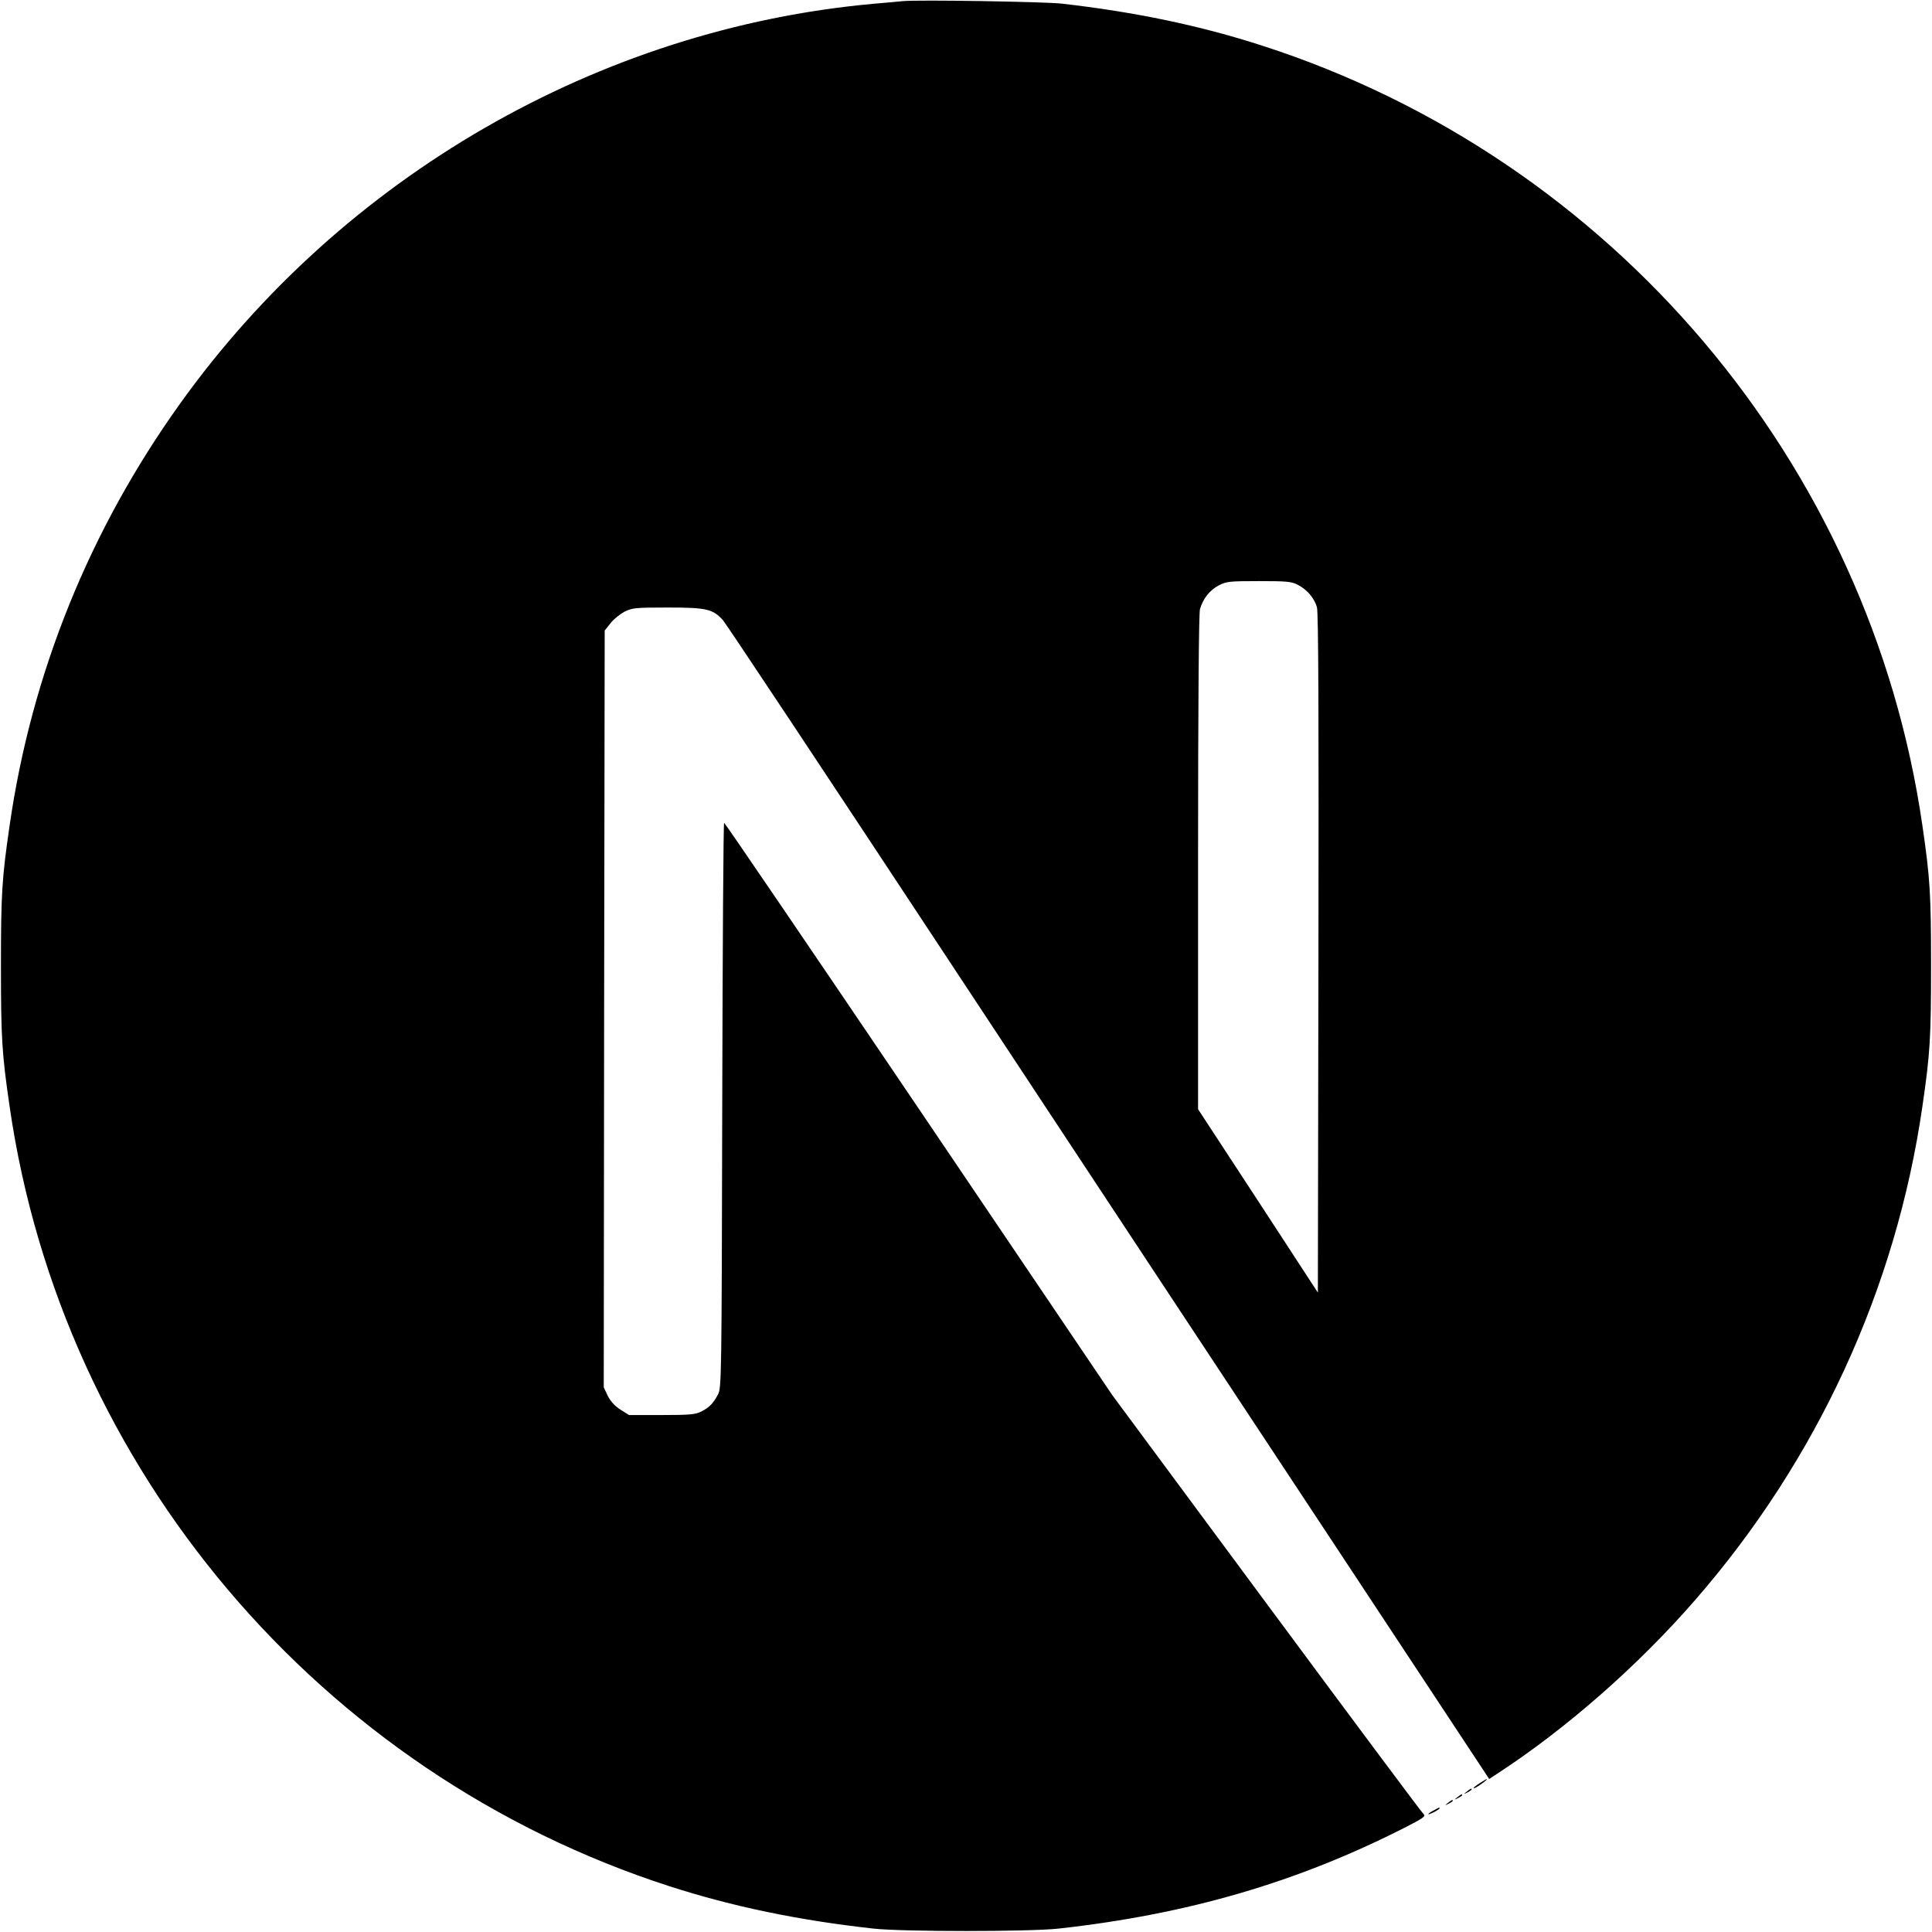
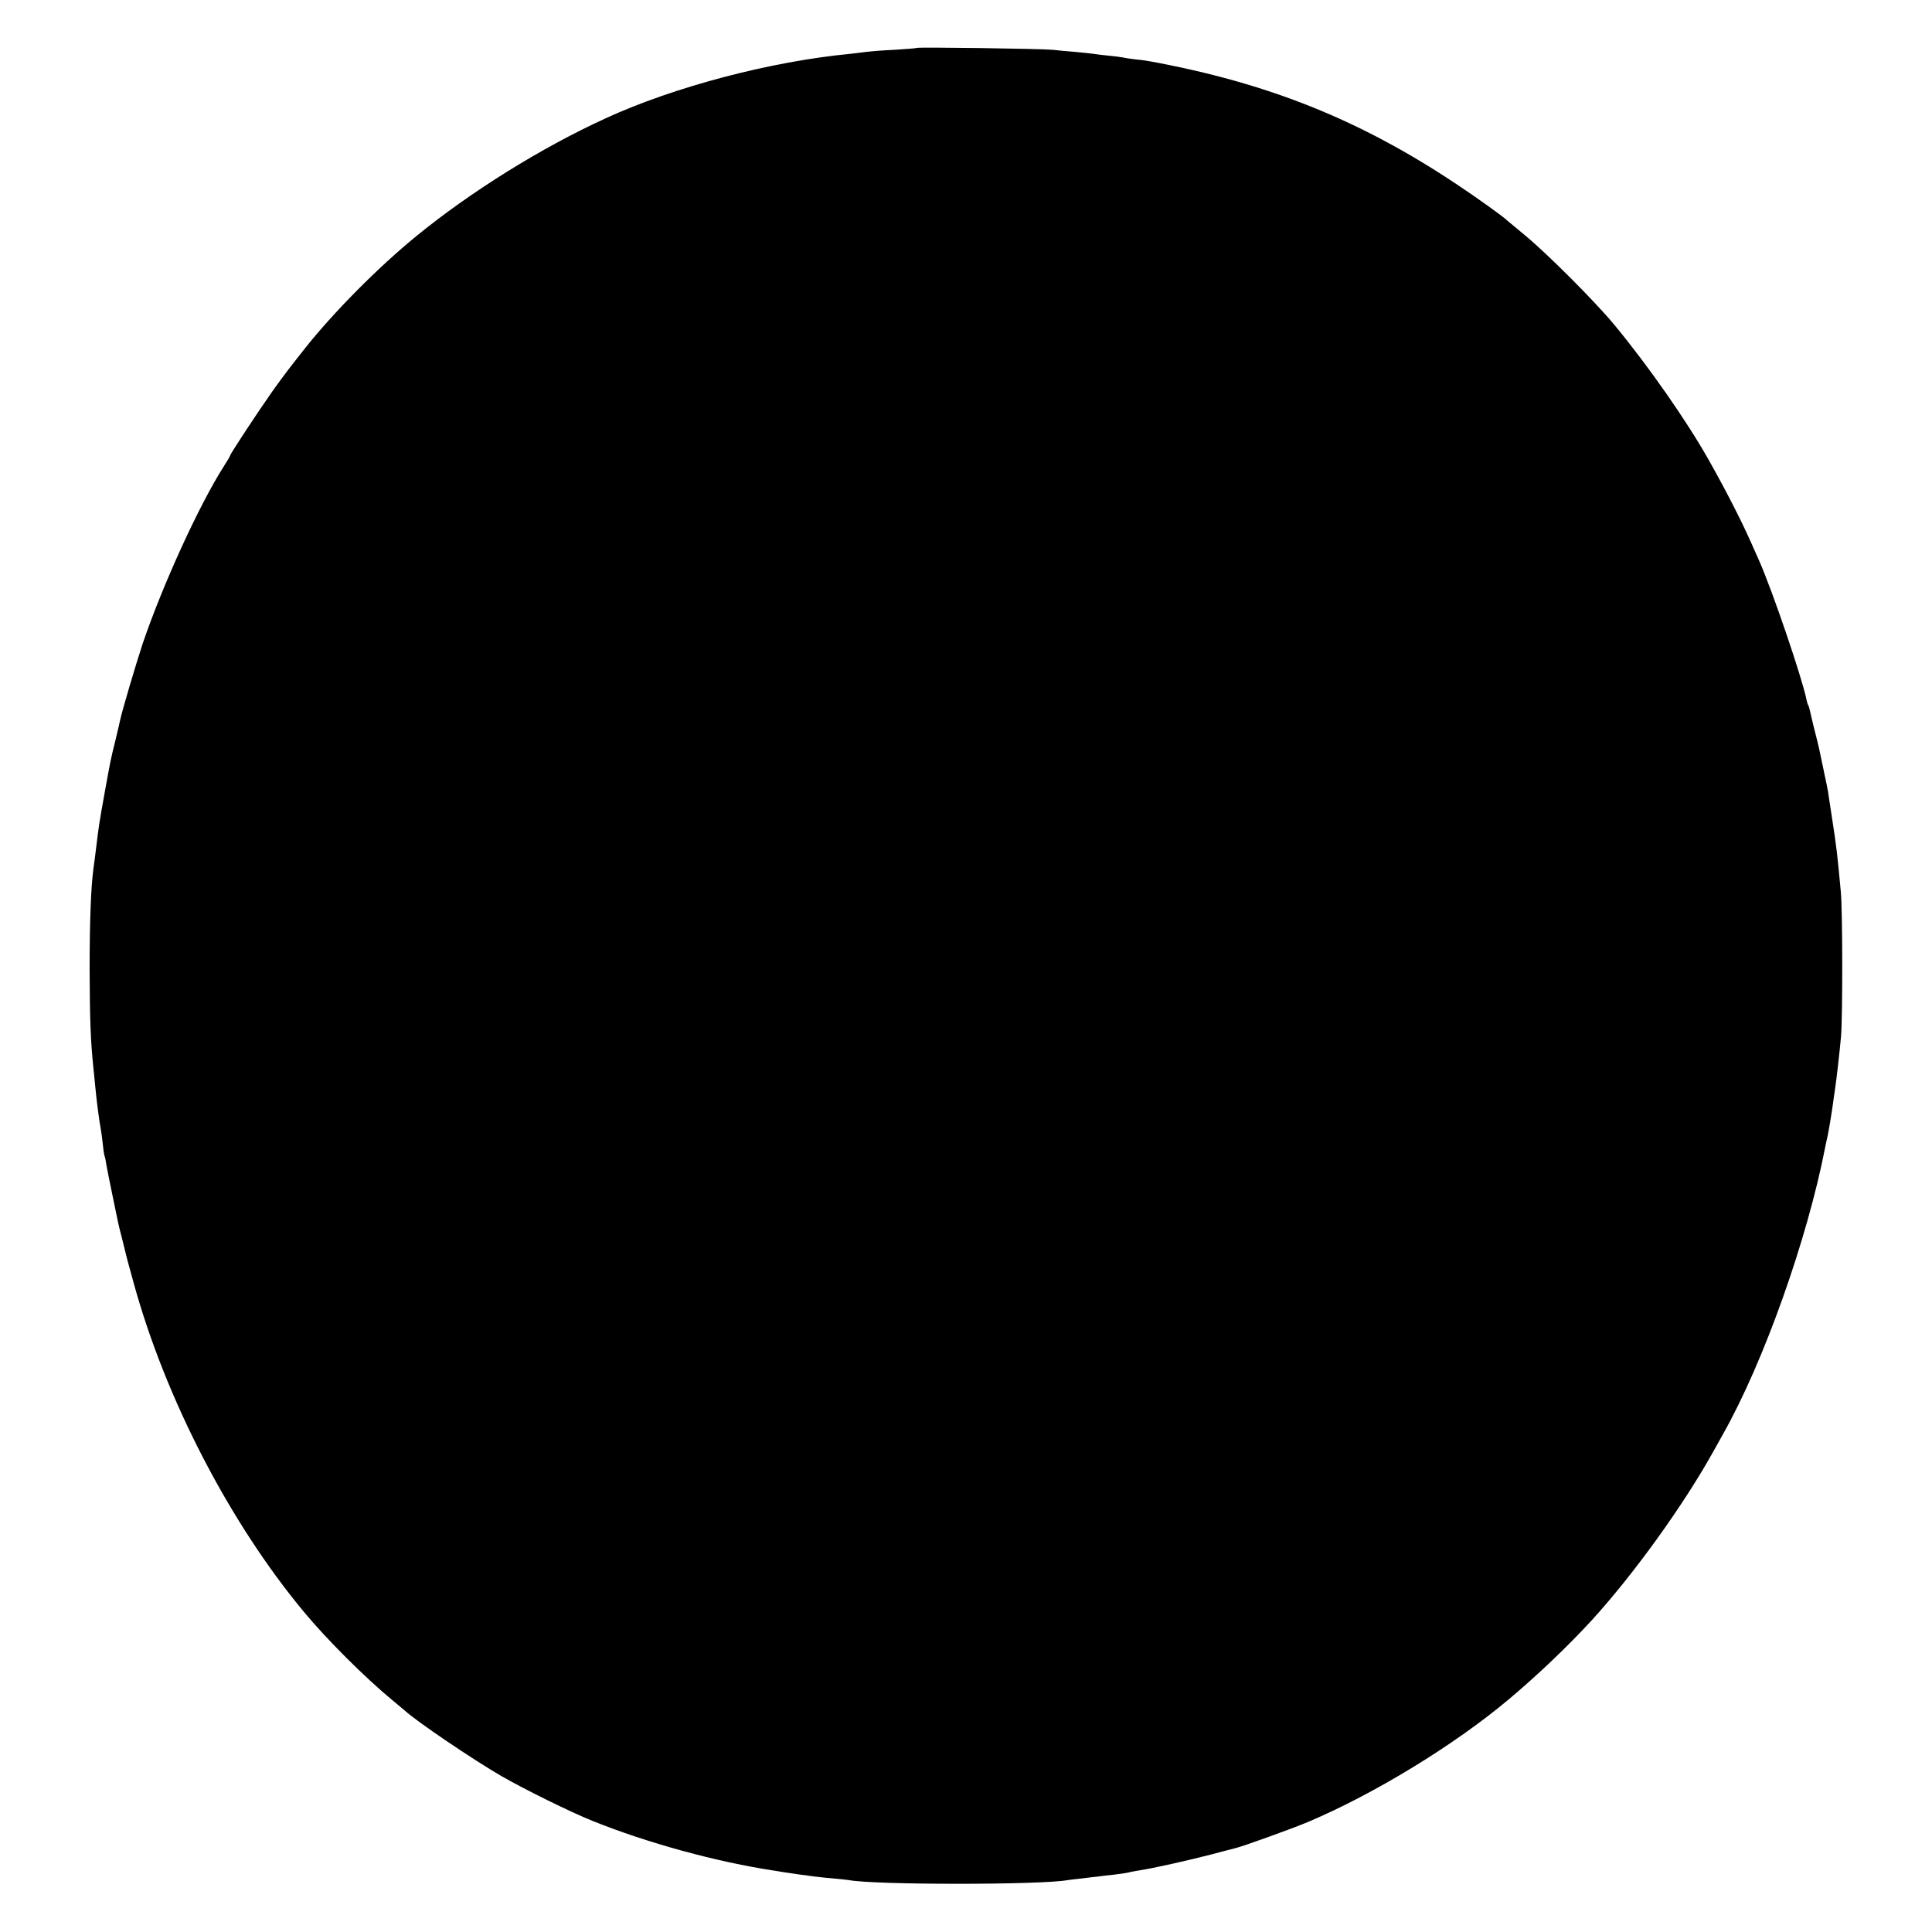
<svg xmlns="http://www.w3.org/2000/svg" version="1.0" width="1024pt" height="1024pt" viewBox="0 0 1024 1024" preserveAspectRatio="xMidYMid meet">
  <g transform="translate(0,1024) scale(0.1,-0.1)" fill="#000000" stroke="none">
-     <path d="M4785 10234 c-22 -2 -92 -9 -155 -14 -1453 -131 -2814 -915 -3676 -2120 -480 -670 -787 -1430 -903 -2235 -41 -281 -46 -364 -46 -745 0 -381 5 -464 46 -745 278 -1921 1645 -3535 3499 -4133 332 -107 682 -180 1080 -224 155 -17 825 -17 980 0 687 76 1269 246 1843 539 88 45 105 57 93 67 -8 6 -383 509 -833 1117 l-818 1105 -1025 1517 c-564 834 -1028 1516 -1032 1516 -4 1 -8 -673 -10 -1496 -3 -1441 -4 -1499 -22 -1533 -26 -49 -46 -69 -88 -91 -32 -16 -60 -19 -211 -19 l-173 0 -46 29 c-30 19 -52 44 -67 73 l-21 45 2 2005 3 2006 31 39 c16 21 50 48 74 61 41 20 57 22 230 22 204 0 238 -8 291 -66 15 -16 570 -852 1234 -1859 664 -1007 1572 -2382 2018 -3057 l810 -1227 41 27 c363 236 747 572 1051 922 647 743 1064 1649 1204 2615 41 281 46 364 46 745 0 381 -5 464 -46 745 -278 1921 -1645 3535 -3499 4133 -327 106 -675 179 -1065 223 -96 10 -757 21 -840 13z m2094 -3094 c48 -24 87 -70 101 -118 8 -26 10 -582 8 -1835 l-3 -1798 -317 486 -318 486 0 1307 c0 845 4 1320 10 1343 16 56 51 100 99 126 41 21 56 23 213 23 148 0 174 -2 207 -20z" />
-     <path d="M7843 789 c-35 -22 -46 -37 -15 -20 22 13 58 40 52 41 -3 0 -20 -10 -37 -21z" />
-     <path d="M7774 744 c-18 -14 -18 -15 4 -4 12 6 22 13 22 15 0 8 -5 6 -26 -11z" />
-     <path d="M7724 714 c-18 -14 -18 -15 4 -4 12 6 22 13 22 15 0 8 -5 6 -26 -11z" />
-     <path d="M7674 684 c-18 -14 -18 -15 4 -4 12 6 22 13 22 15 0 8 -5 6 -26 -11z" />
-     <path d="M7598 644 c-38 -20 -36 -28 2 -9 17 9 30 18 30 20 0 7 -1 6 -32 -11z" />
+     <path d="M4859 9986 c-2 -2 -56 -6 -119 -10 -63 -3 -126 -8 -140 -10 -14 -2 -54 -7 -90 -11 -424 -40 -936 -175 -1300 -342 -343 -157 -718 -391 -1004 -625 -202 -165 -438 -403 -591 -596 -80 -101 -109 -139 -172 -227 -76 -108 -223 -331 -223 -339 0 -3 -15 -29 -34 -58 -133 -209 -325 -631 -430 -940 -36 -109 -111 -362 -120 -408 -3 -14 -14 -62 -25 -107 -24 -97 -25 -101 -56 -273 -29 -161 -32 -180 -45 -290 -6 -47 -12 -98 -15 -115 -13 -100 -20 -276 -20 -535 1 -264 5 -374 20 -520 3 -25 7 -70 10 -100 6 -65 19 -170 30 -230 2 -8 6 -42 10 -75 3 -32 8 -62 10 -65 2 -3 6 -23 9 -45 4 -22 18 -94 32 -160 14 -66 27 -131 30 -145 3 -14 12 -52 21 -85 8 -33 17 -68 19 -77 5 -22 7 -29 43 -160 168 -610 506 -1264 899 -1738 123 -149 331 -356 476 -475 27 -22 54 -45 60 -50 62 -58 367 -264 516 -350 126 -72 361 -188 480 -236 293 -118 660 -218 965 -264 22 -4 81 -13 130 -20 50 -7 126 -17 169 -20 43 -4 86 -8 96 -10 135 -26 1020 -26 1159 0 9 1 43 6 76 9 33 4 71 9 85 10 14 2 52 7 85 10 33 4 67 9 75 11 8 3 33 7 55 11 70 10 266 54 385 85 63 17 122 32 130 34 41 10 296 102 380 137 353 149 779 409 1069 653 150 126 314 282 441 421 221 243 482 605 640 889 18 33 42 76 53 95 217 385 447 1034 542 1525 5 22 9 45 11 50 5 23 24 134 29 175 3 25 8 56 10 70 9 58 26 209 33 289 9 117 8 656 -1 761 -19 206 -23 240 -47 395 -6 39 -13 86 -16 105 -2 19 -8 53 -13 75 -5 22 -14 65 -20 95 -18 87 -18 91 -46 200 -9 36 -18 76 -21 89 -3 14 -7 28 -10 33 -3 4 -7 18 -9 29 -22 111 -180 577 -252 739 -14 30 -31 71 -40 90 -52 118 -137 284 -228 445 -117 207 -321 499 -500 715 -101 122 -354 375 -470 471 -49 41 -92 76 -95 79 -14 16 -169 127 -266 191 -513 343 -1002 539 -1629 654 -16 3 -50 8 -75 10 -25 3 -54 7 -65 10 -11 2 -47 7 -80 10 -33 3 -70 8 -82 10 -12 2 -55 6 -95 10 -40 3 -93 8 -118 11 -56 6 -715 15 -721 10z" />
  </g>
</svg>
